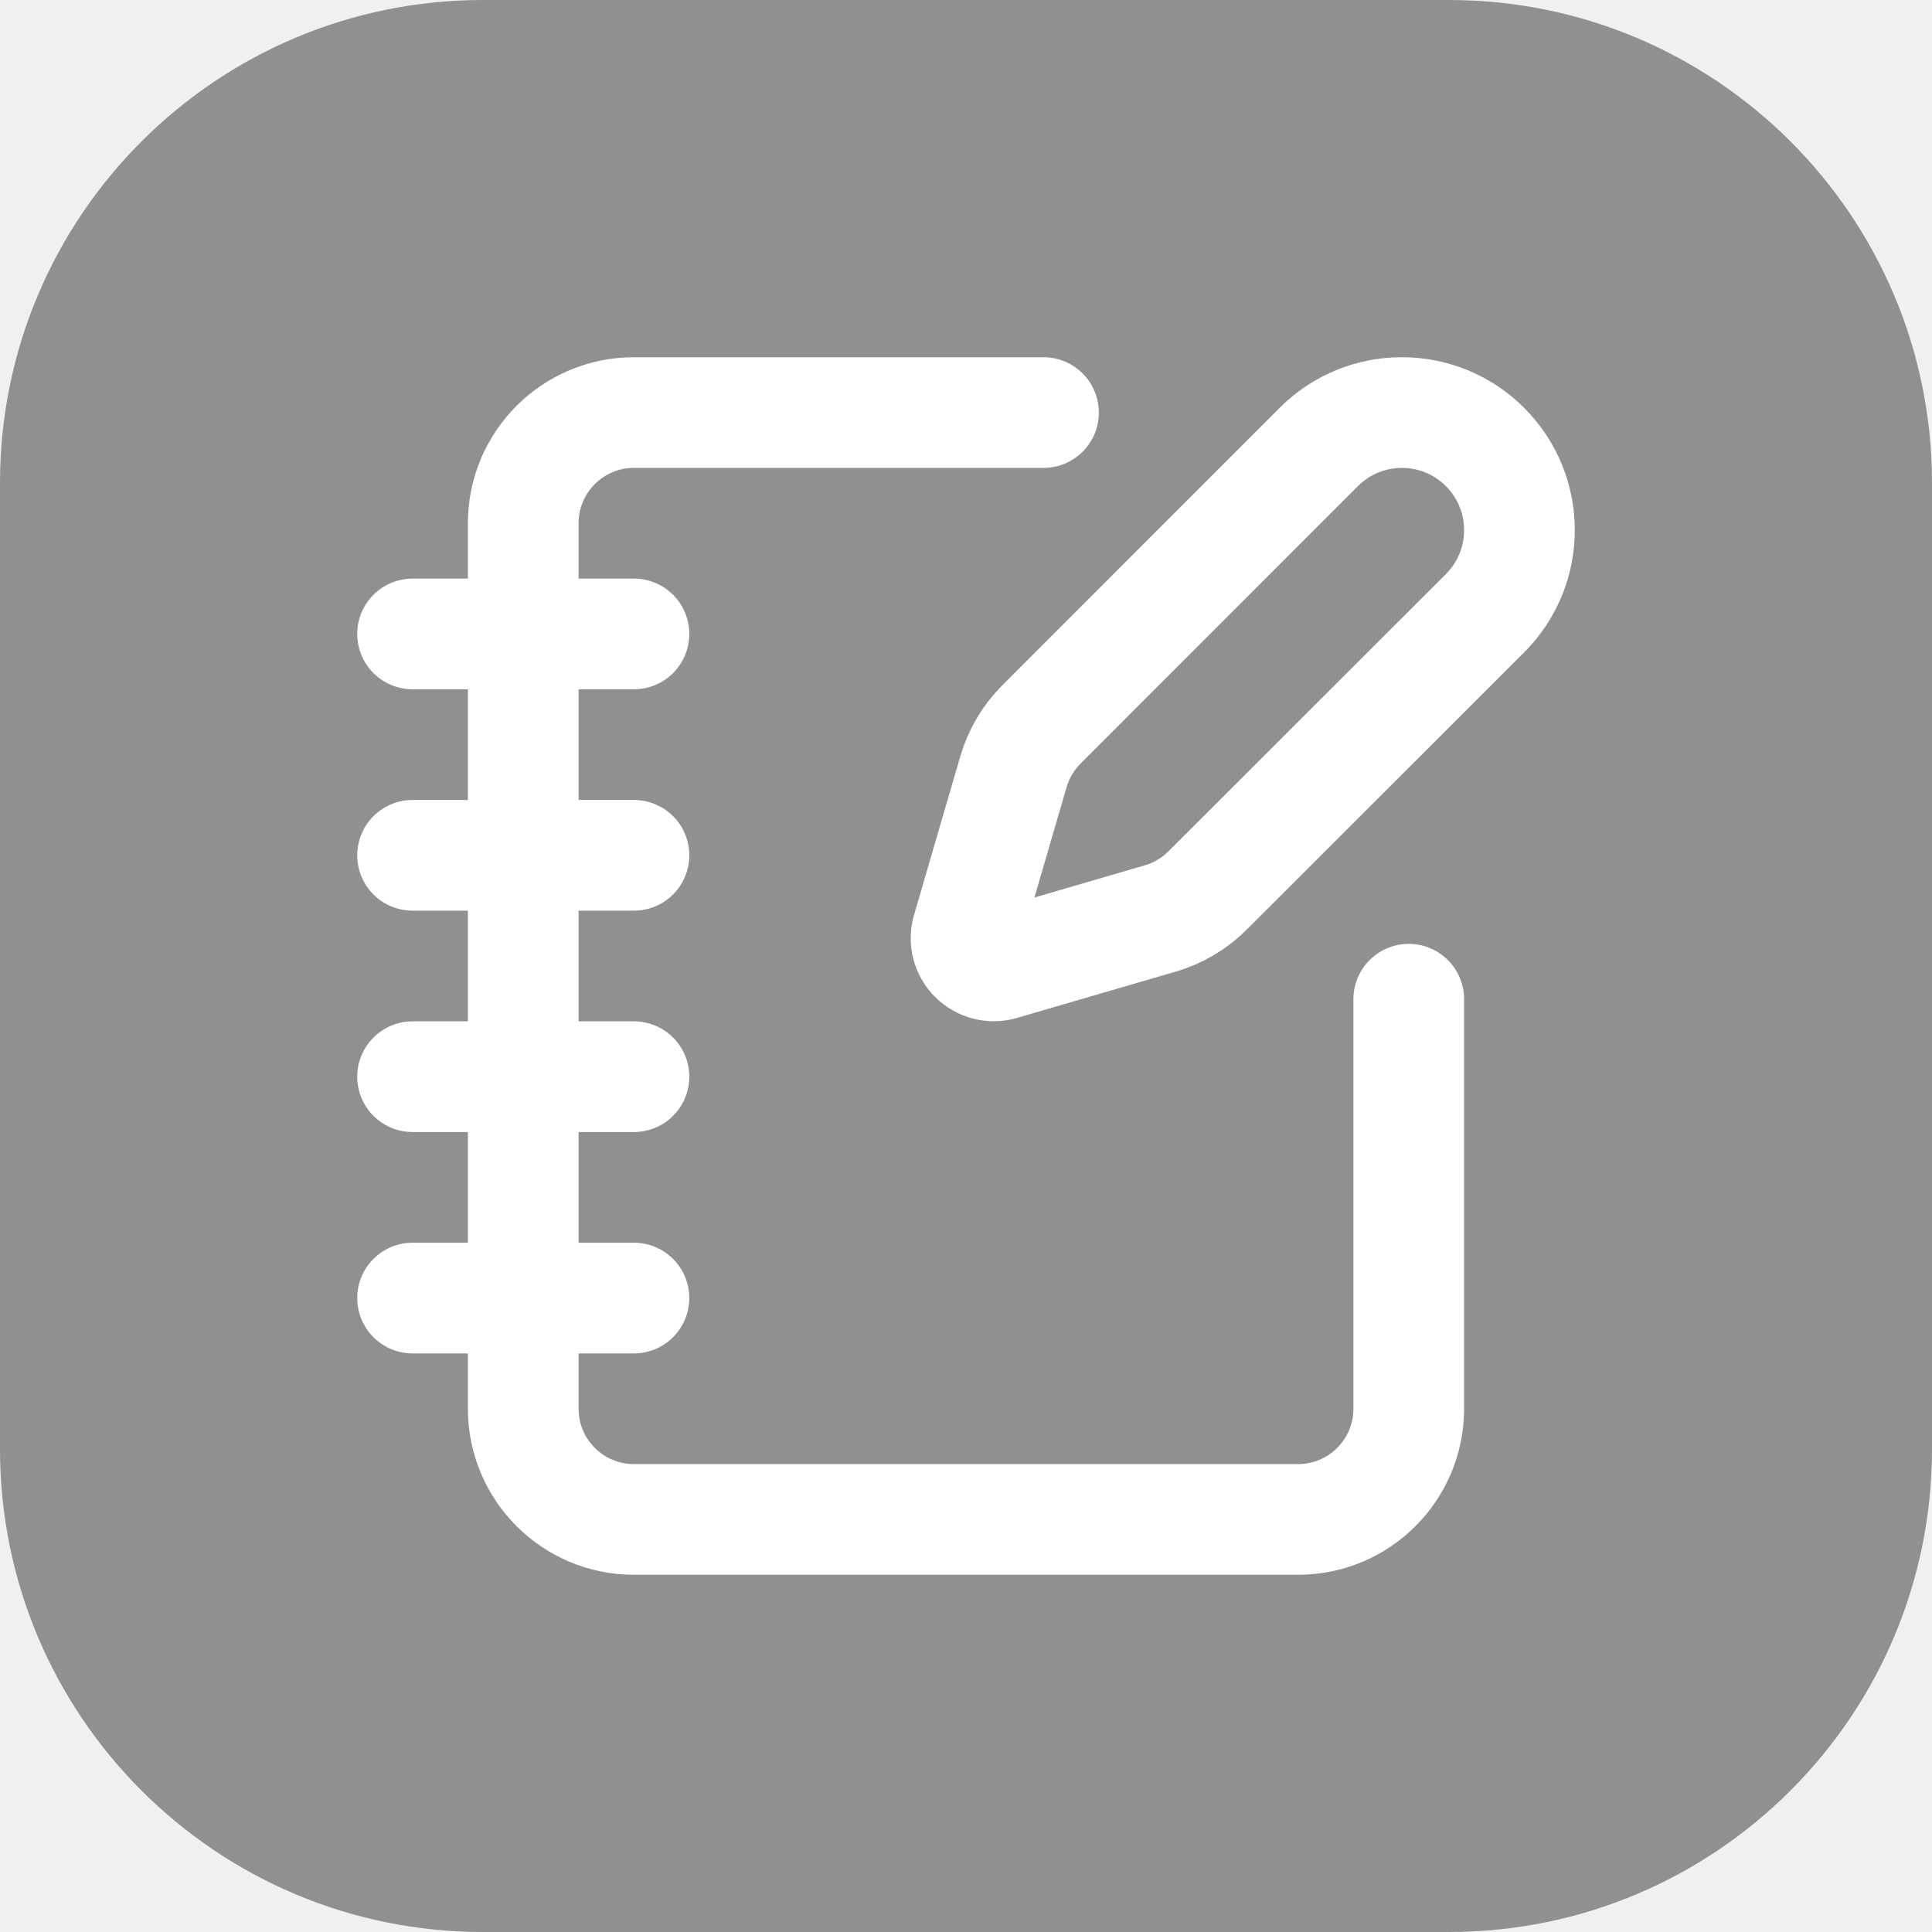
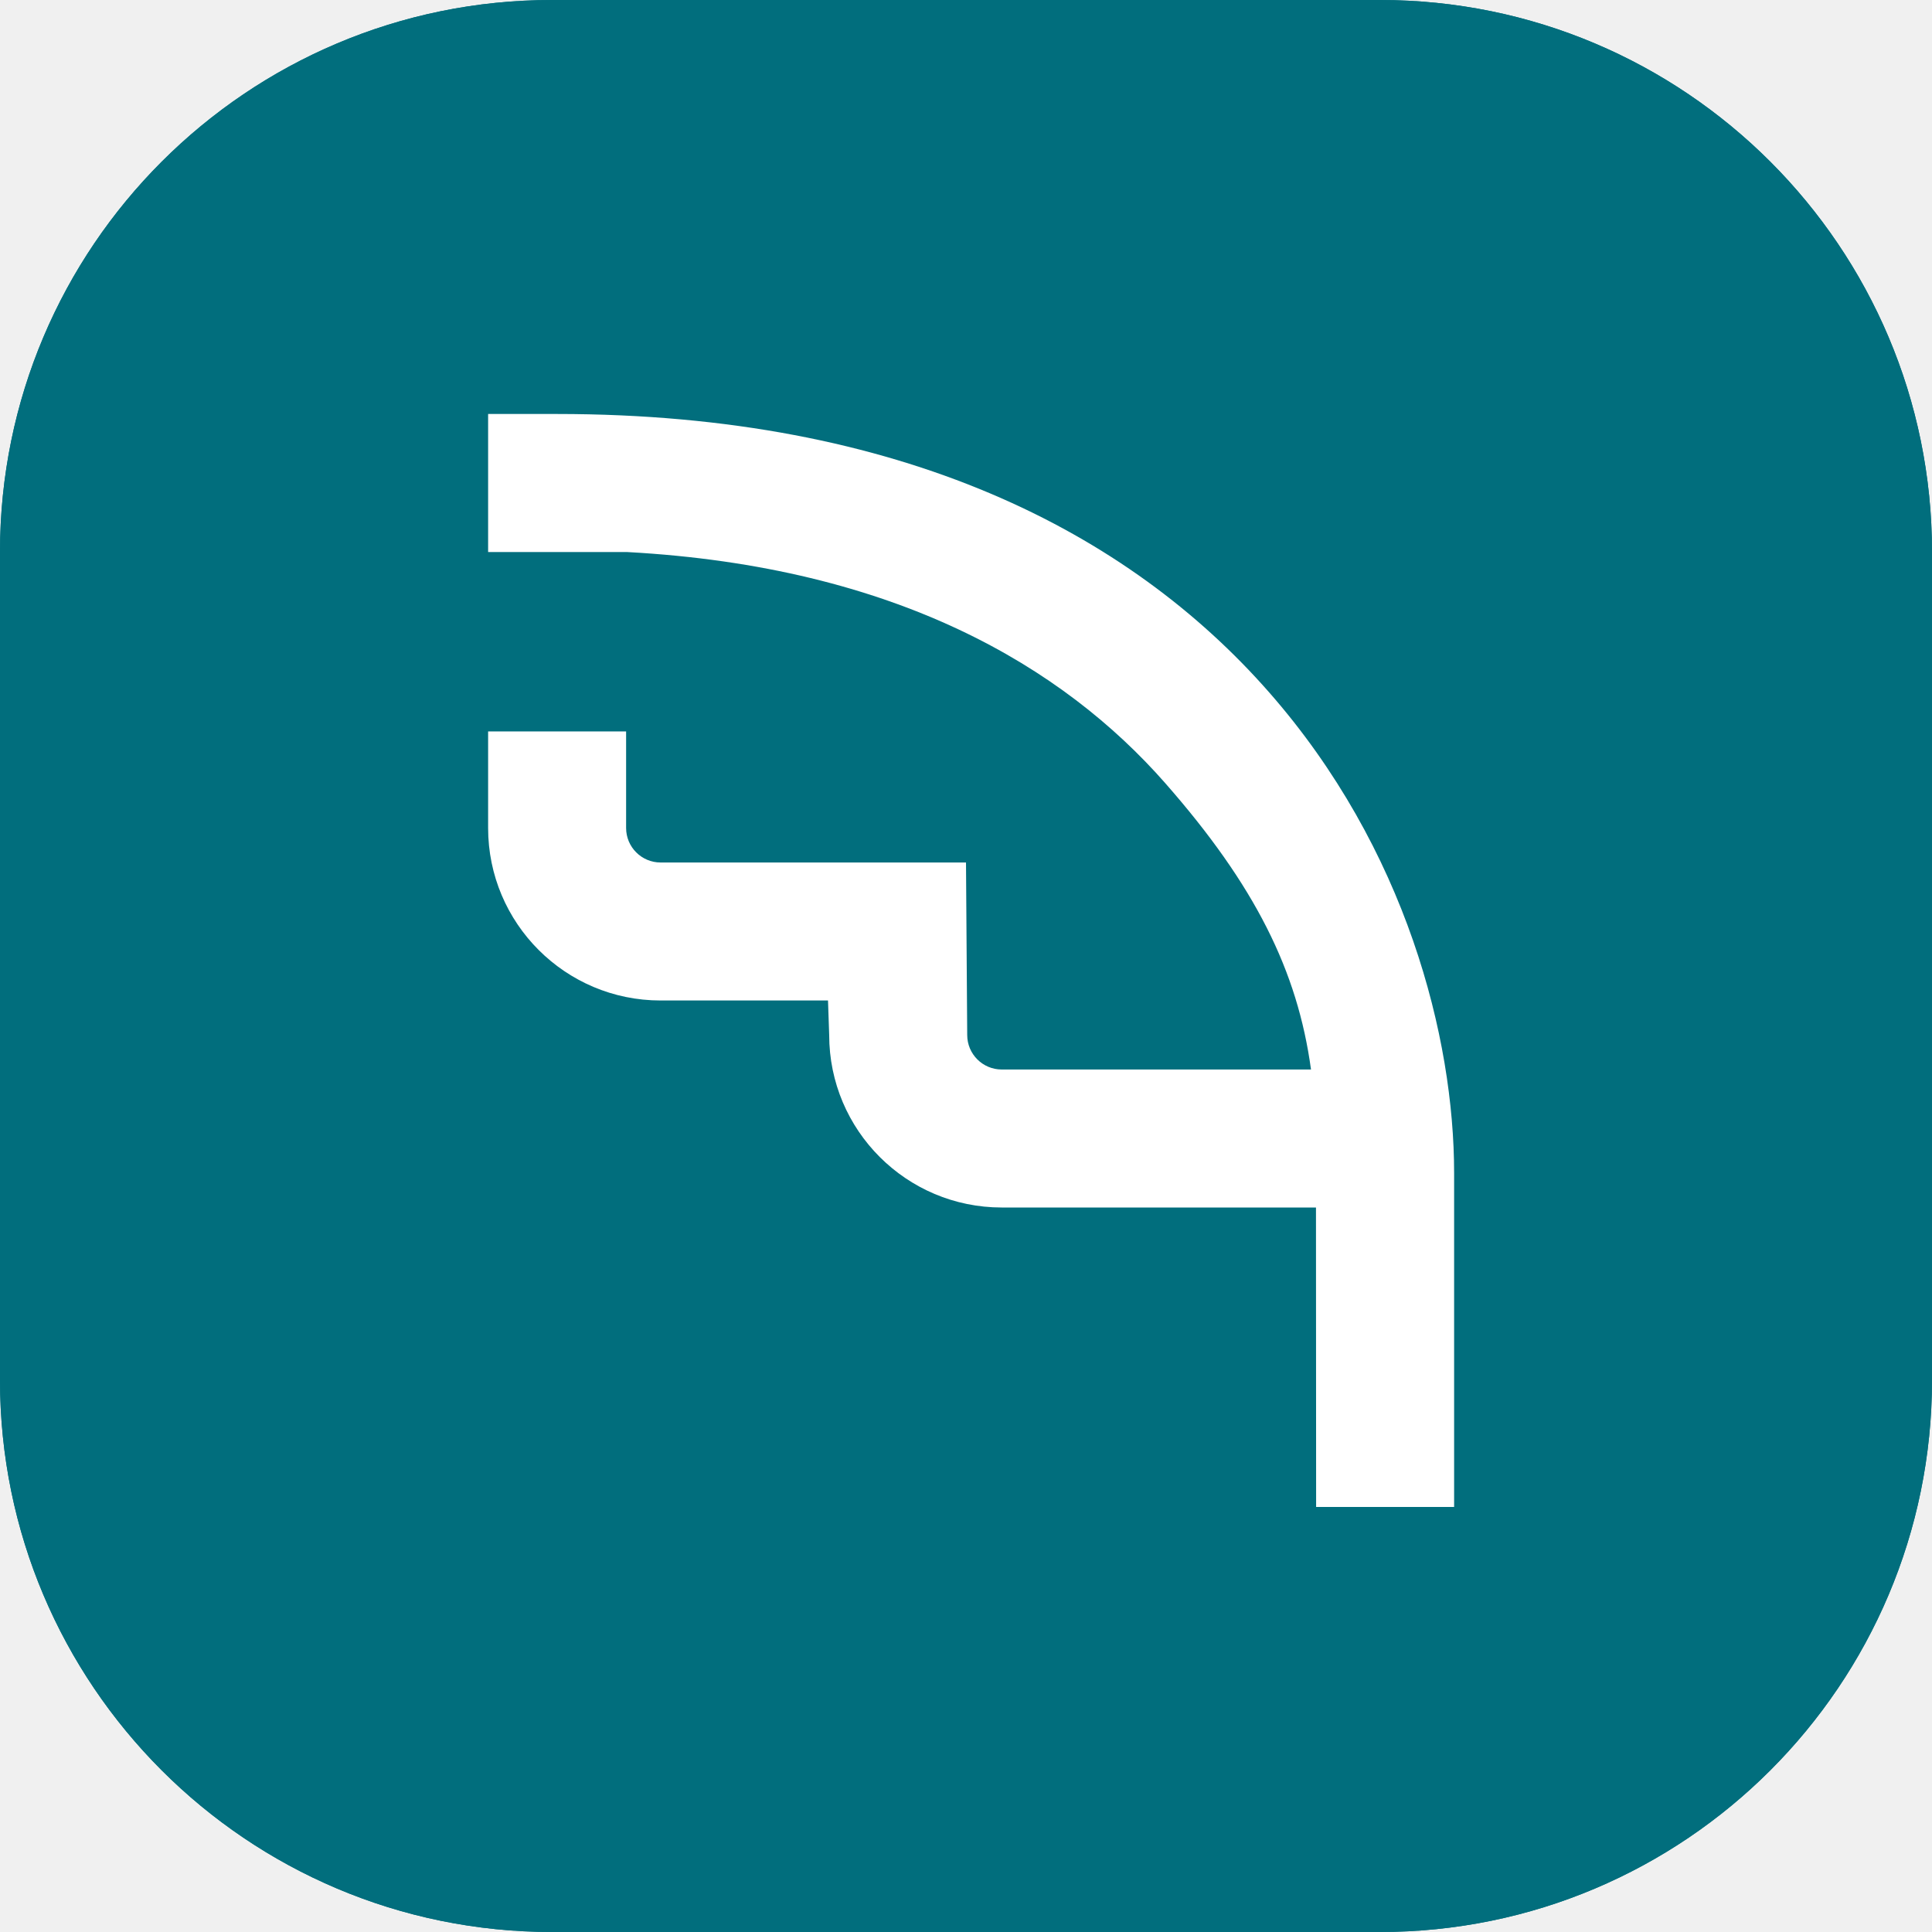
- <svg xmlns="http://www.w3.org/2000/svg" xmlns:xlink="http://www.w3.org/1999/xlink" width="512" height="512" viewBox="0 0 512 512" fill="none" class="">
-   <rect id="«r9»" width="512" height="512" x="0" y="0" rx="128" fill="#909090" stroke="#FFFFFF" stroke-width="0" stroke-opacity="100%" paint-order="stroke" />
-   <clipPath id="clip">
-     <use xlink:href="#«r9»" />
-   </clipPath>
-   <defs>
-     <linearGradient id="«ra»" gradientUnits="userSpaceOnUse" gradientTransform="rotate(180)" style="transform-origin: center center;">
-       <stop stop-color="#909090" />
-       <stop offset="1" stop-color="#25242B" />
-     </linearGradient>
-     <radialGradient id="«rb»" cx="0" cy="0" r="1" gradientUnits="userSpaceOnUse" gradientTransform="translate(256) rotate(90) scale(512)">
-       <stop stop-color="white" />
-       <stop offset="1" stop-color="white" stop-opacity="0" />
-     </radialGradient>
-   </defs>
-   <svg width="352" height="352" viewBox="0 0 24 24" fill="none" stroke="currentColor" stroke-width="2" stroke-linecap="round" stroke-linejoin="round" class="lucide lucide-notebook-pen-icon lucide-notebook-pen" x="80" y="80" alignment-baseline="middle" style="color: rgb(255, 255, 255);">
-     <path d="M13.4 2H6a2 2 0 0 0-2 2v16a2 2 0 0 0 2 2h12a2 2 0 0 0 2-2v-7.4" />
-     <path d="M2 6h4" />
-     <path d="M2 10h4" />
-     <path d="M2 14h4" />
-     <path d="M2 18h4" />
-     <path d="M21.378 5.626a1 1 0 1 0-3.004-3.004l-5.01 5.012a2 2 0 0 0-.506.854l-.837 2.87a.5.5 0 0 0 .62.62l2.87-.837a2 2 0 0 0 .854-.506z" />
-   </svg>
+ <svg xmlns="http://www.w3.org/2000/svg" width="54" height="54" viewBox="0 0 54 54" fill="none">
+   <path d="M38.571 0H15.429C6.908 0 0 6.908 0 15.429V38.571C0 47.092 6.908 54 15.429 54H38.571C47.092 54 54 47.092 54 38.571V15.429C54 6.908 47.092 0 38.571 0Z" fill="#016E7D" />
+   <path d="M38.571 0H15.429C6.908 0 0 6.908 0 15.429V38.571C0 47.092 6.908 54 15.429 54H38.571C47.092 54 54 47.092 54 38.571V15.429C54 6.908 47.092 0 38.571 0Z" fill="#016E7D" />
+   <path d="M15.572 11.571C25.215 11.571 31.556 14.893 35.462 19.339C39.312 23.72 40.643 29.017 40.643 32.786V42.12H36.786L36.782 33.75H27.998C25.336 33.75 23.176 31.591 23.176 28.929L23.143 27.964H18.464C15.802 27.964 13.643 25.805 13.643 23.143V20.443H17.5V23.143C17.5 23.675 17.932 24.107 18.464 24.107H27L27.034 28.929C27.034 29.461 27.466 29.893 27.998 29.893H36.643C36.267 27.138 35.079 24.746 32.565 21.885C29.72 18.648 25.049 15.838 17.531 15.43V15.429H13.643V11.571H15.572Z" fill="white" />
</svg>
